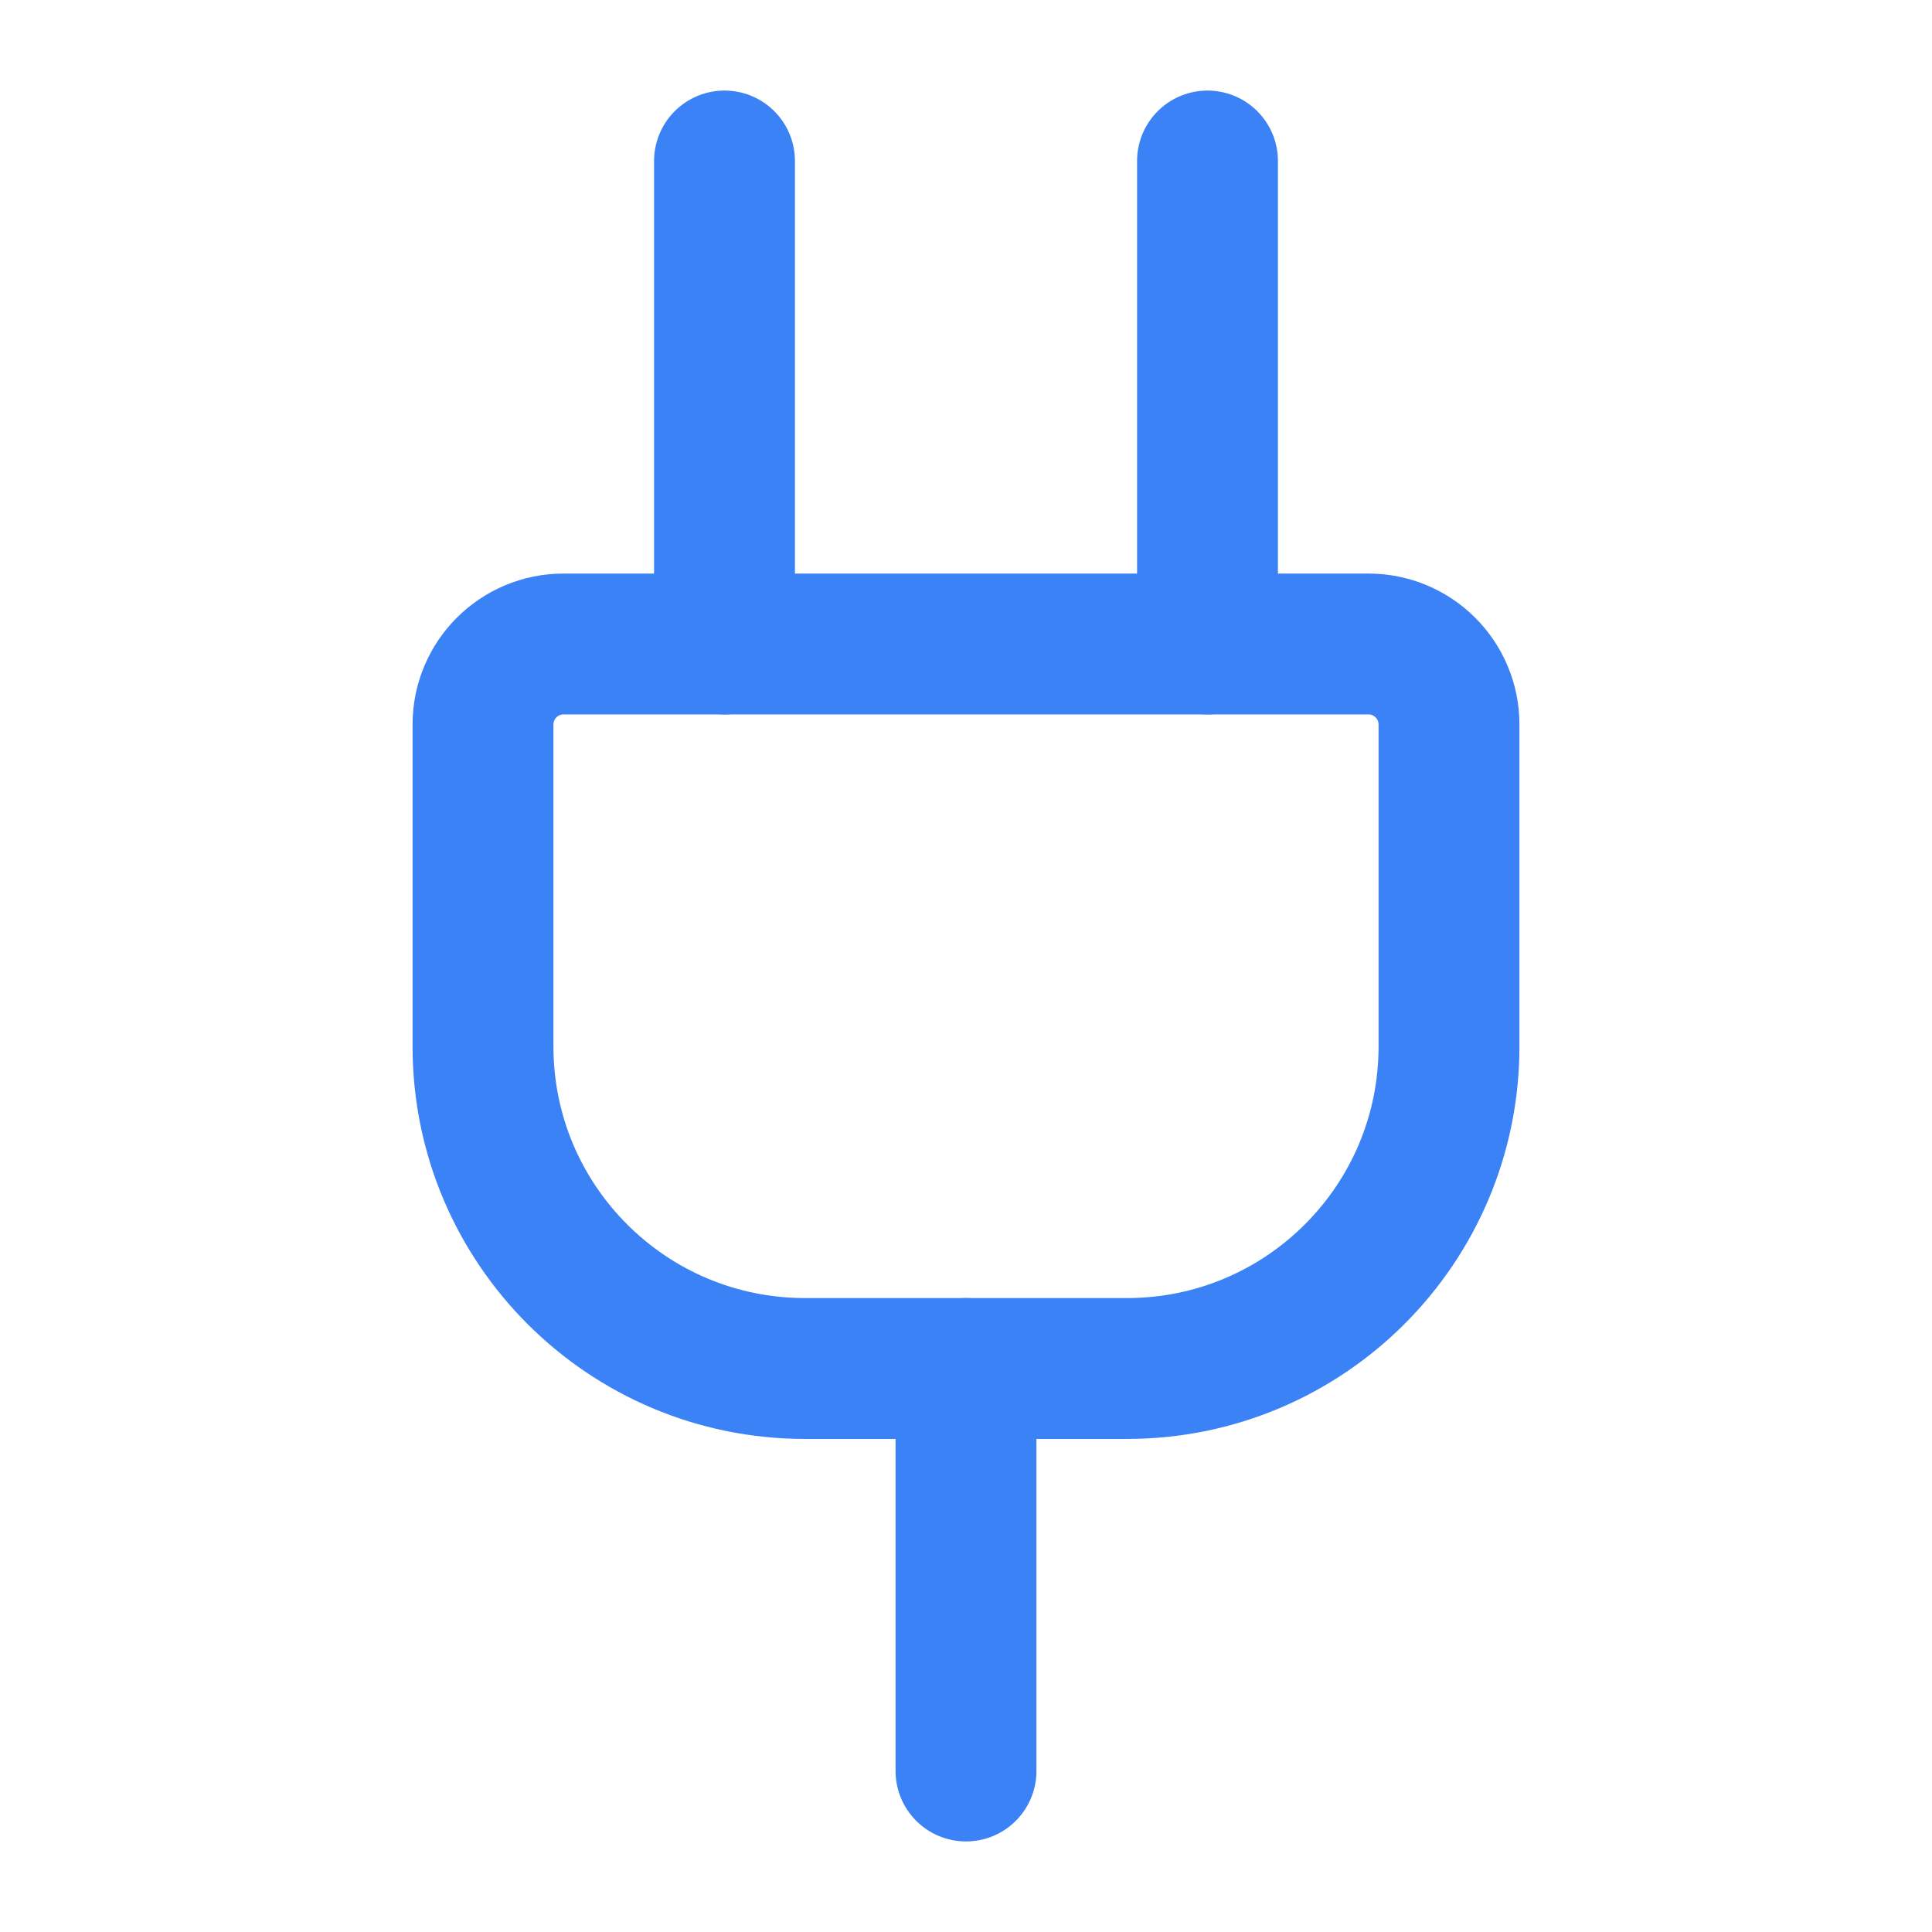
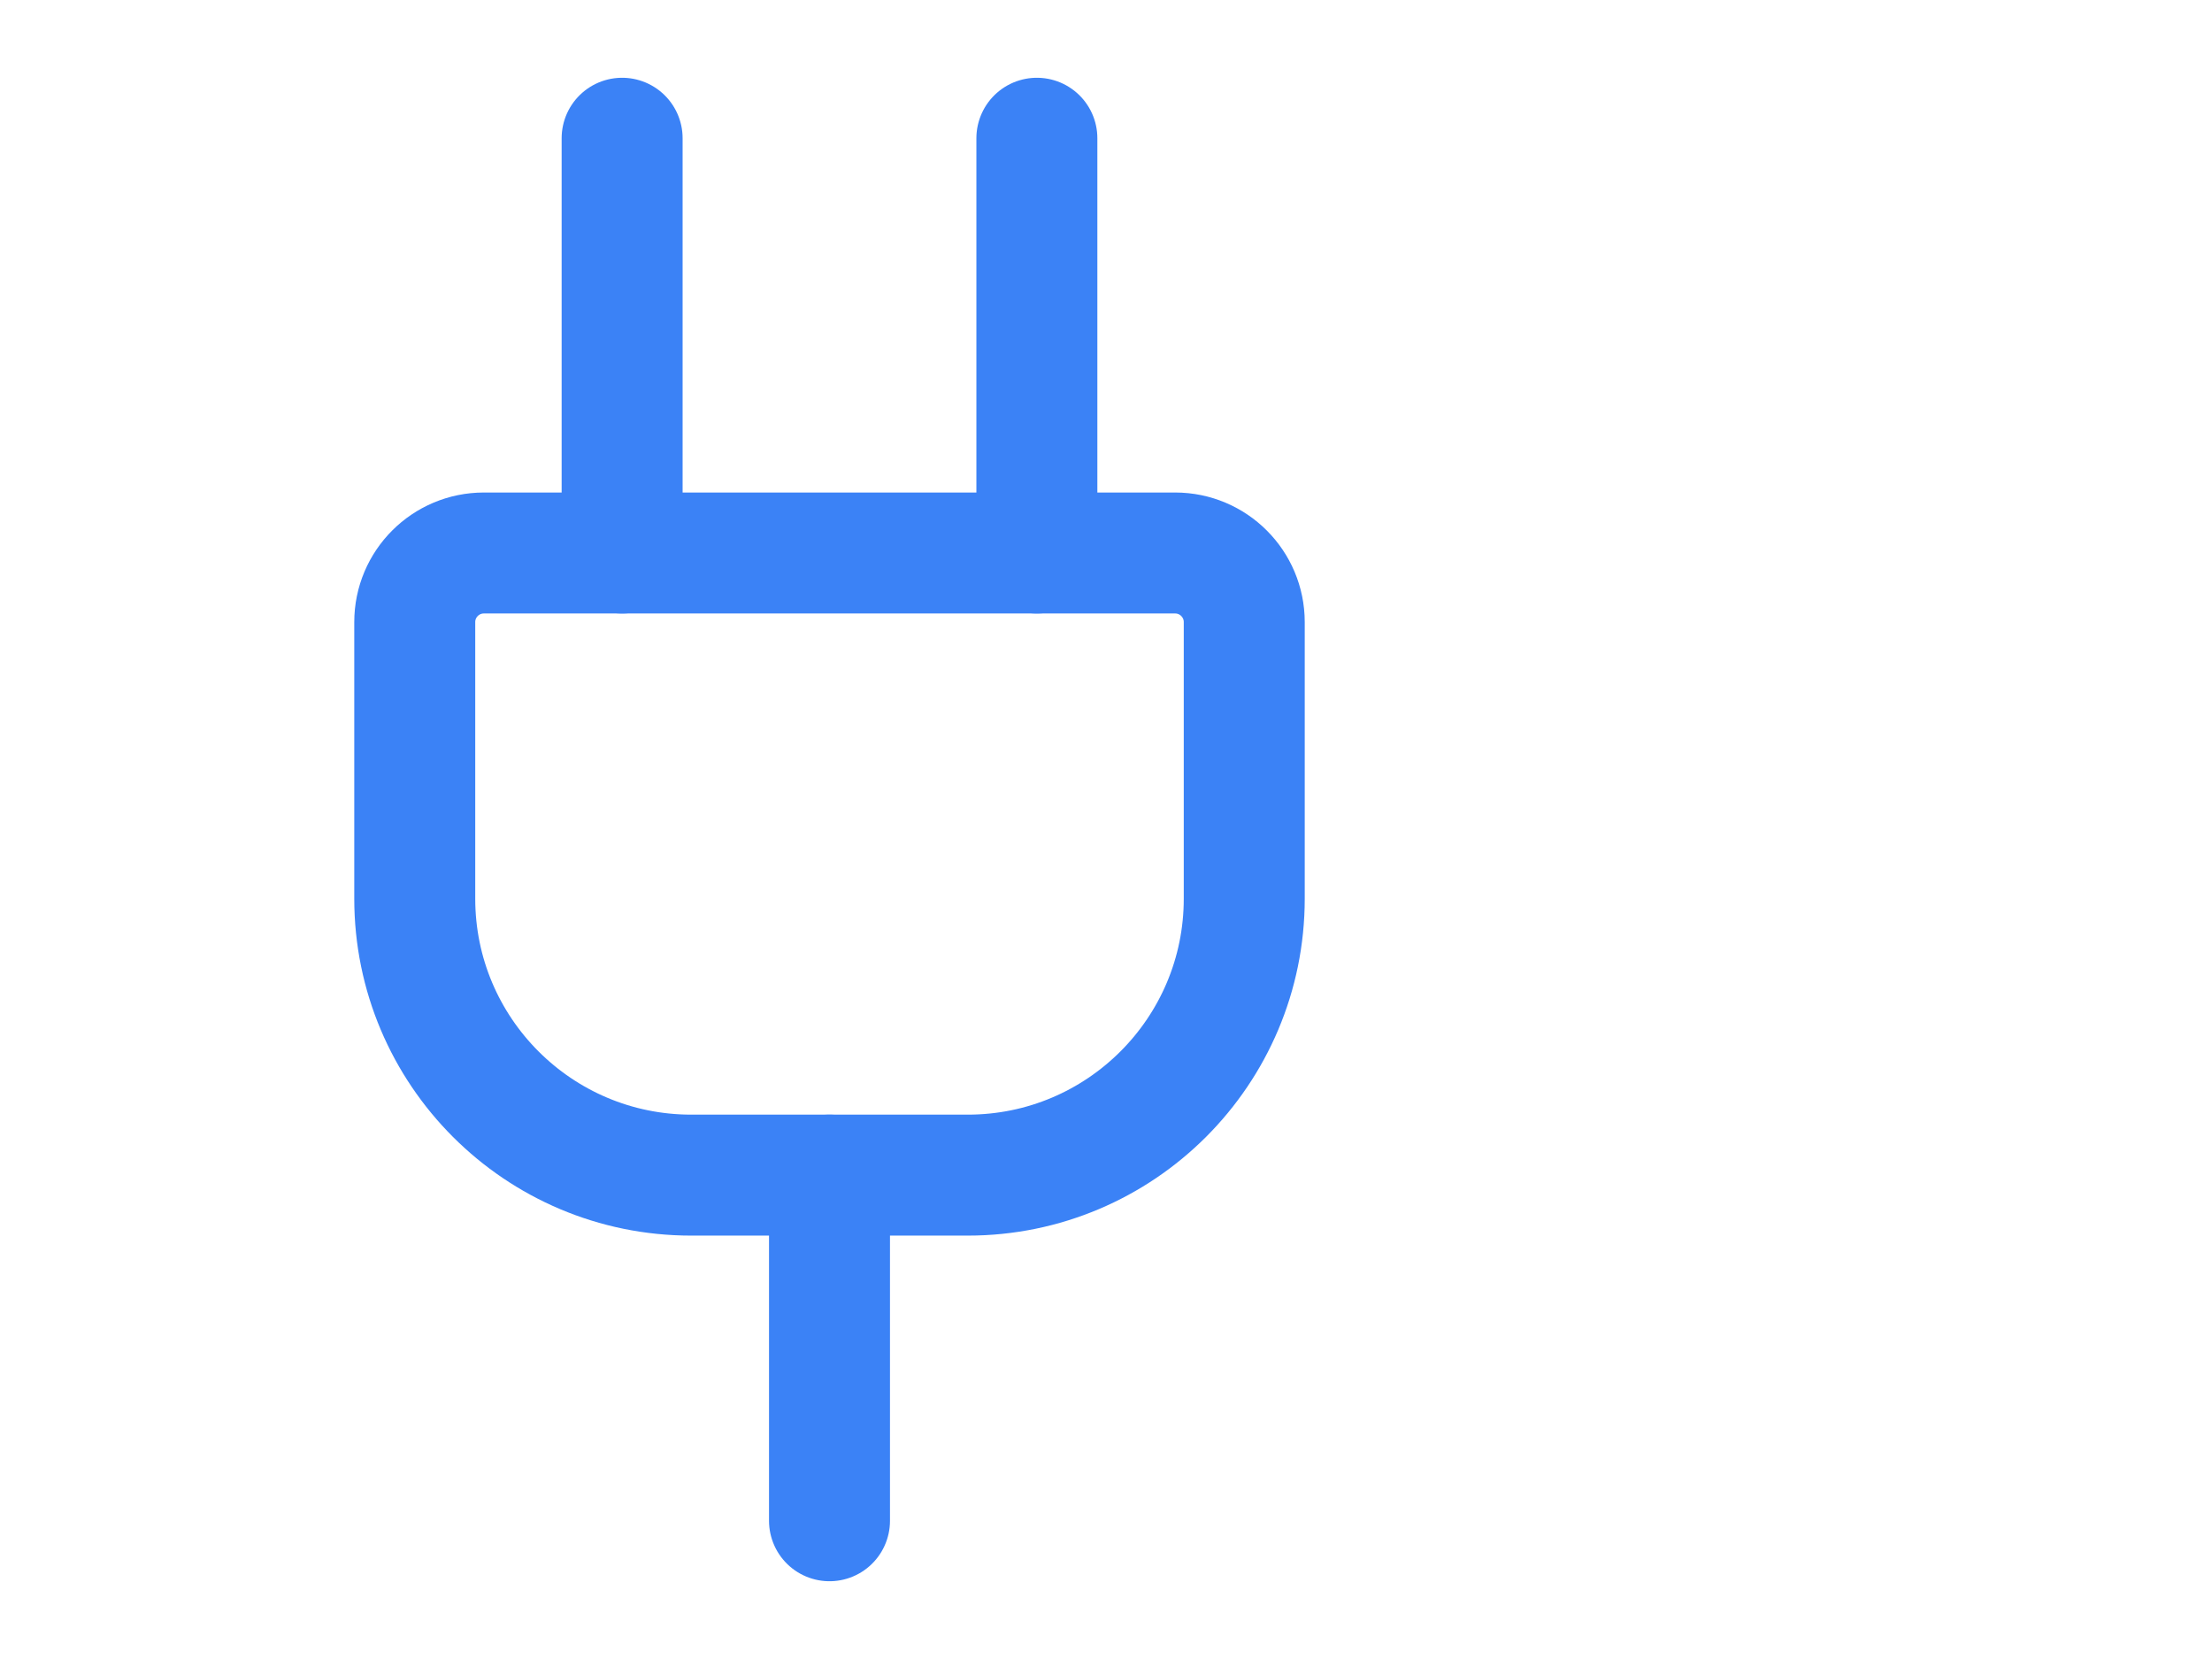
- <svg xmlns="http://www.w3.org/2000/svg" viewBox="0 0 24 24" fill="none" stroke="#3B82F6" stroke-width="1.75" stroke-linecap="round" stroke-linejoin="round">
+ <svg xmlns="http://www.w3.org/2000/svg" width="32" height="24" viewBox="0 0 32 24" fill="none" stroke="#3B82F6" stroke-width="1.75" stroke-linecap="round" stroke-linejoin="round">
  <path d="M12 22v-5" />
  <path d="M15 8V2" />
  <path d="M17 8a1 1 0 0 1 1 1v4a4 4 0 0 1-4 4h-4a4 4 0 0 1-4-4V9a1 1 0 0 1 1-1z" />
  <path d="M9 8V2" />
</svg>
